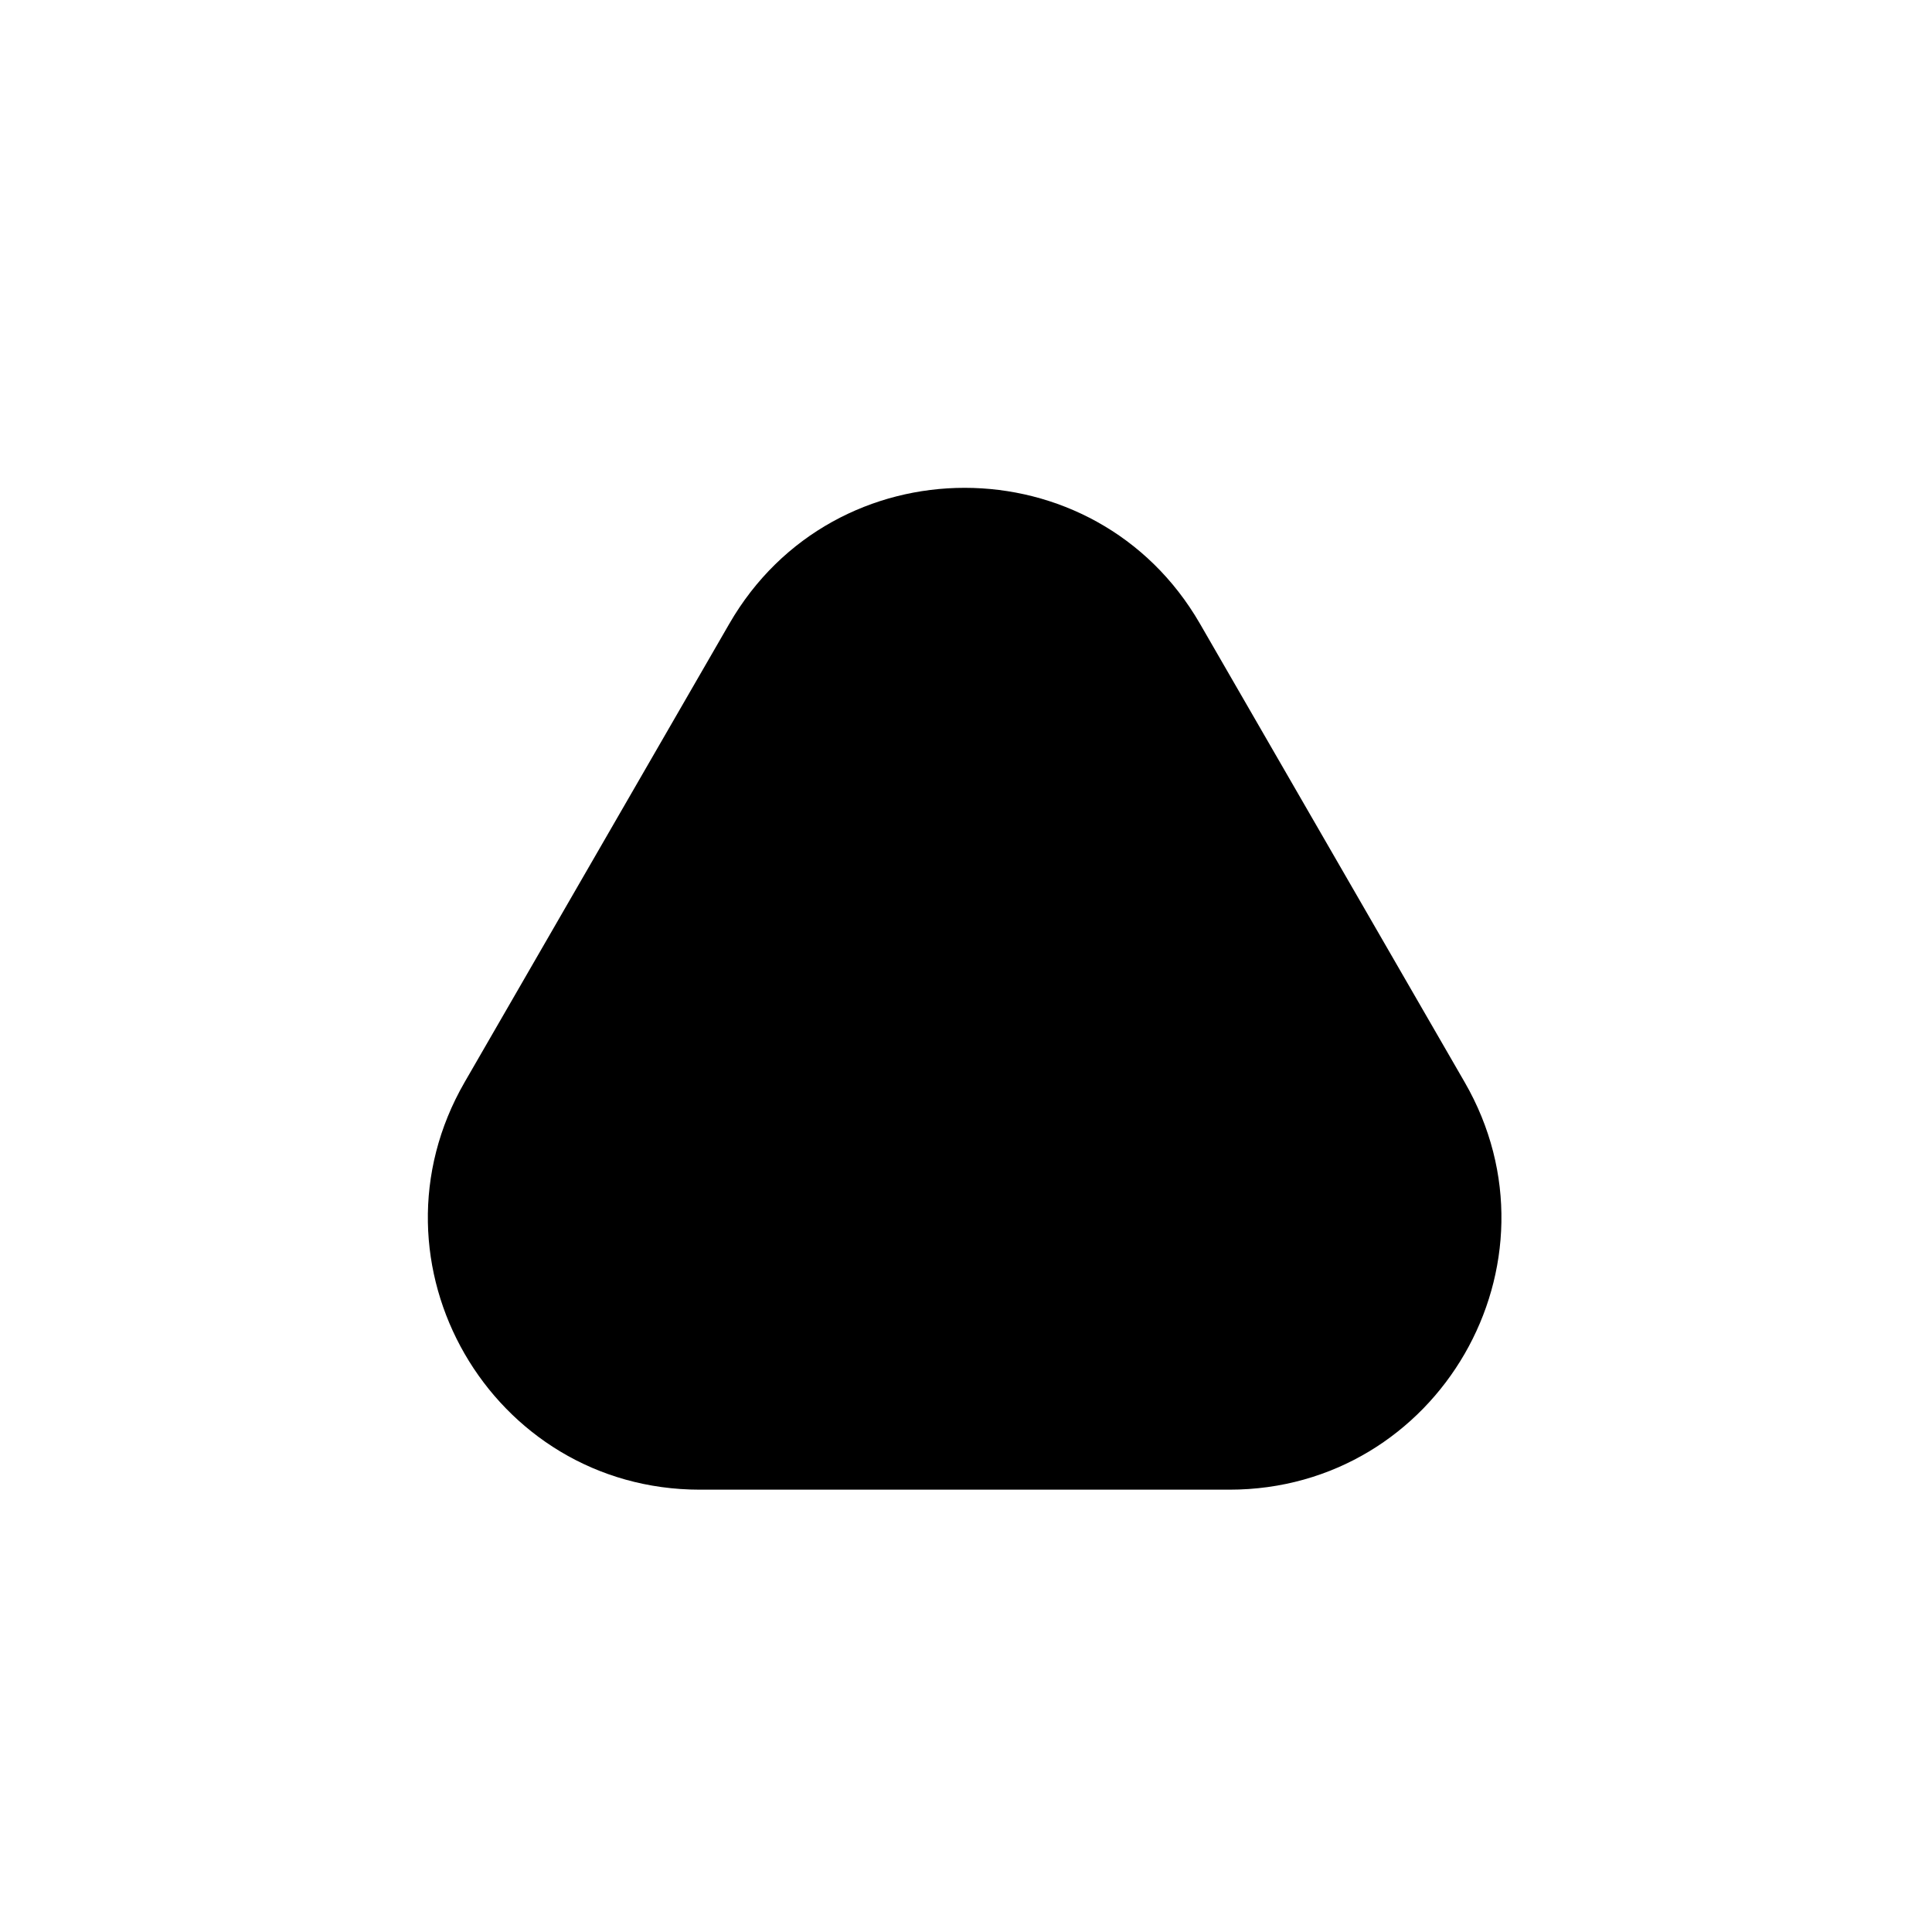
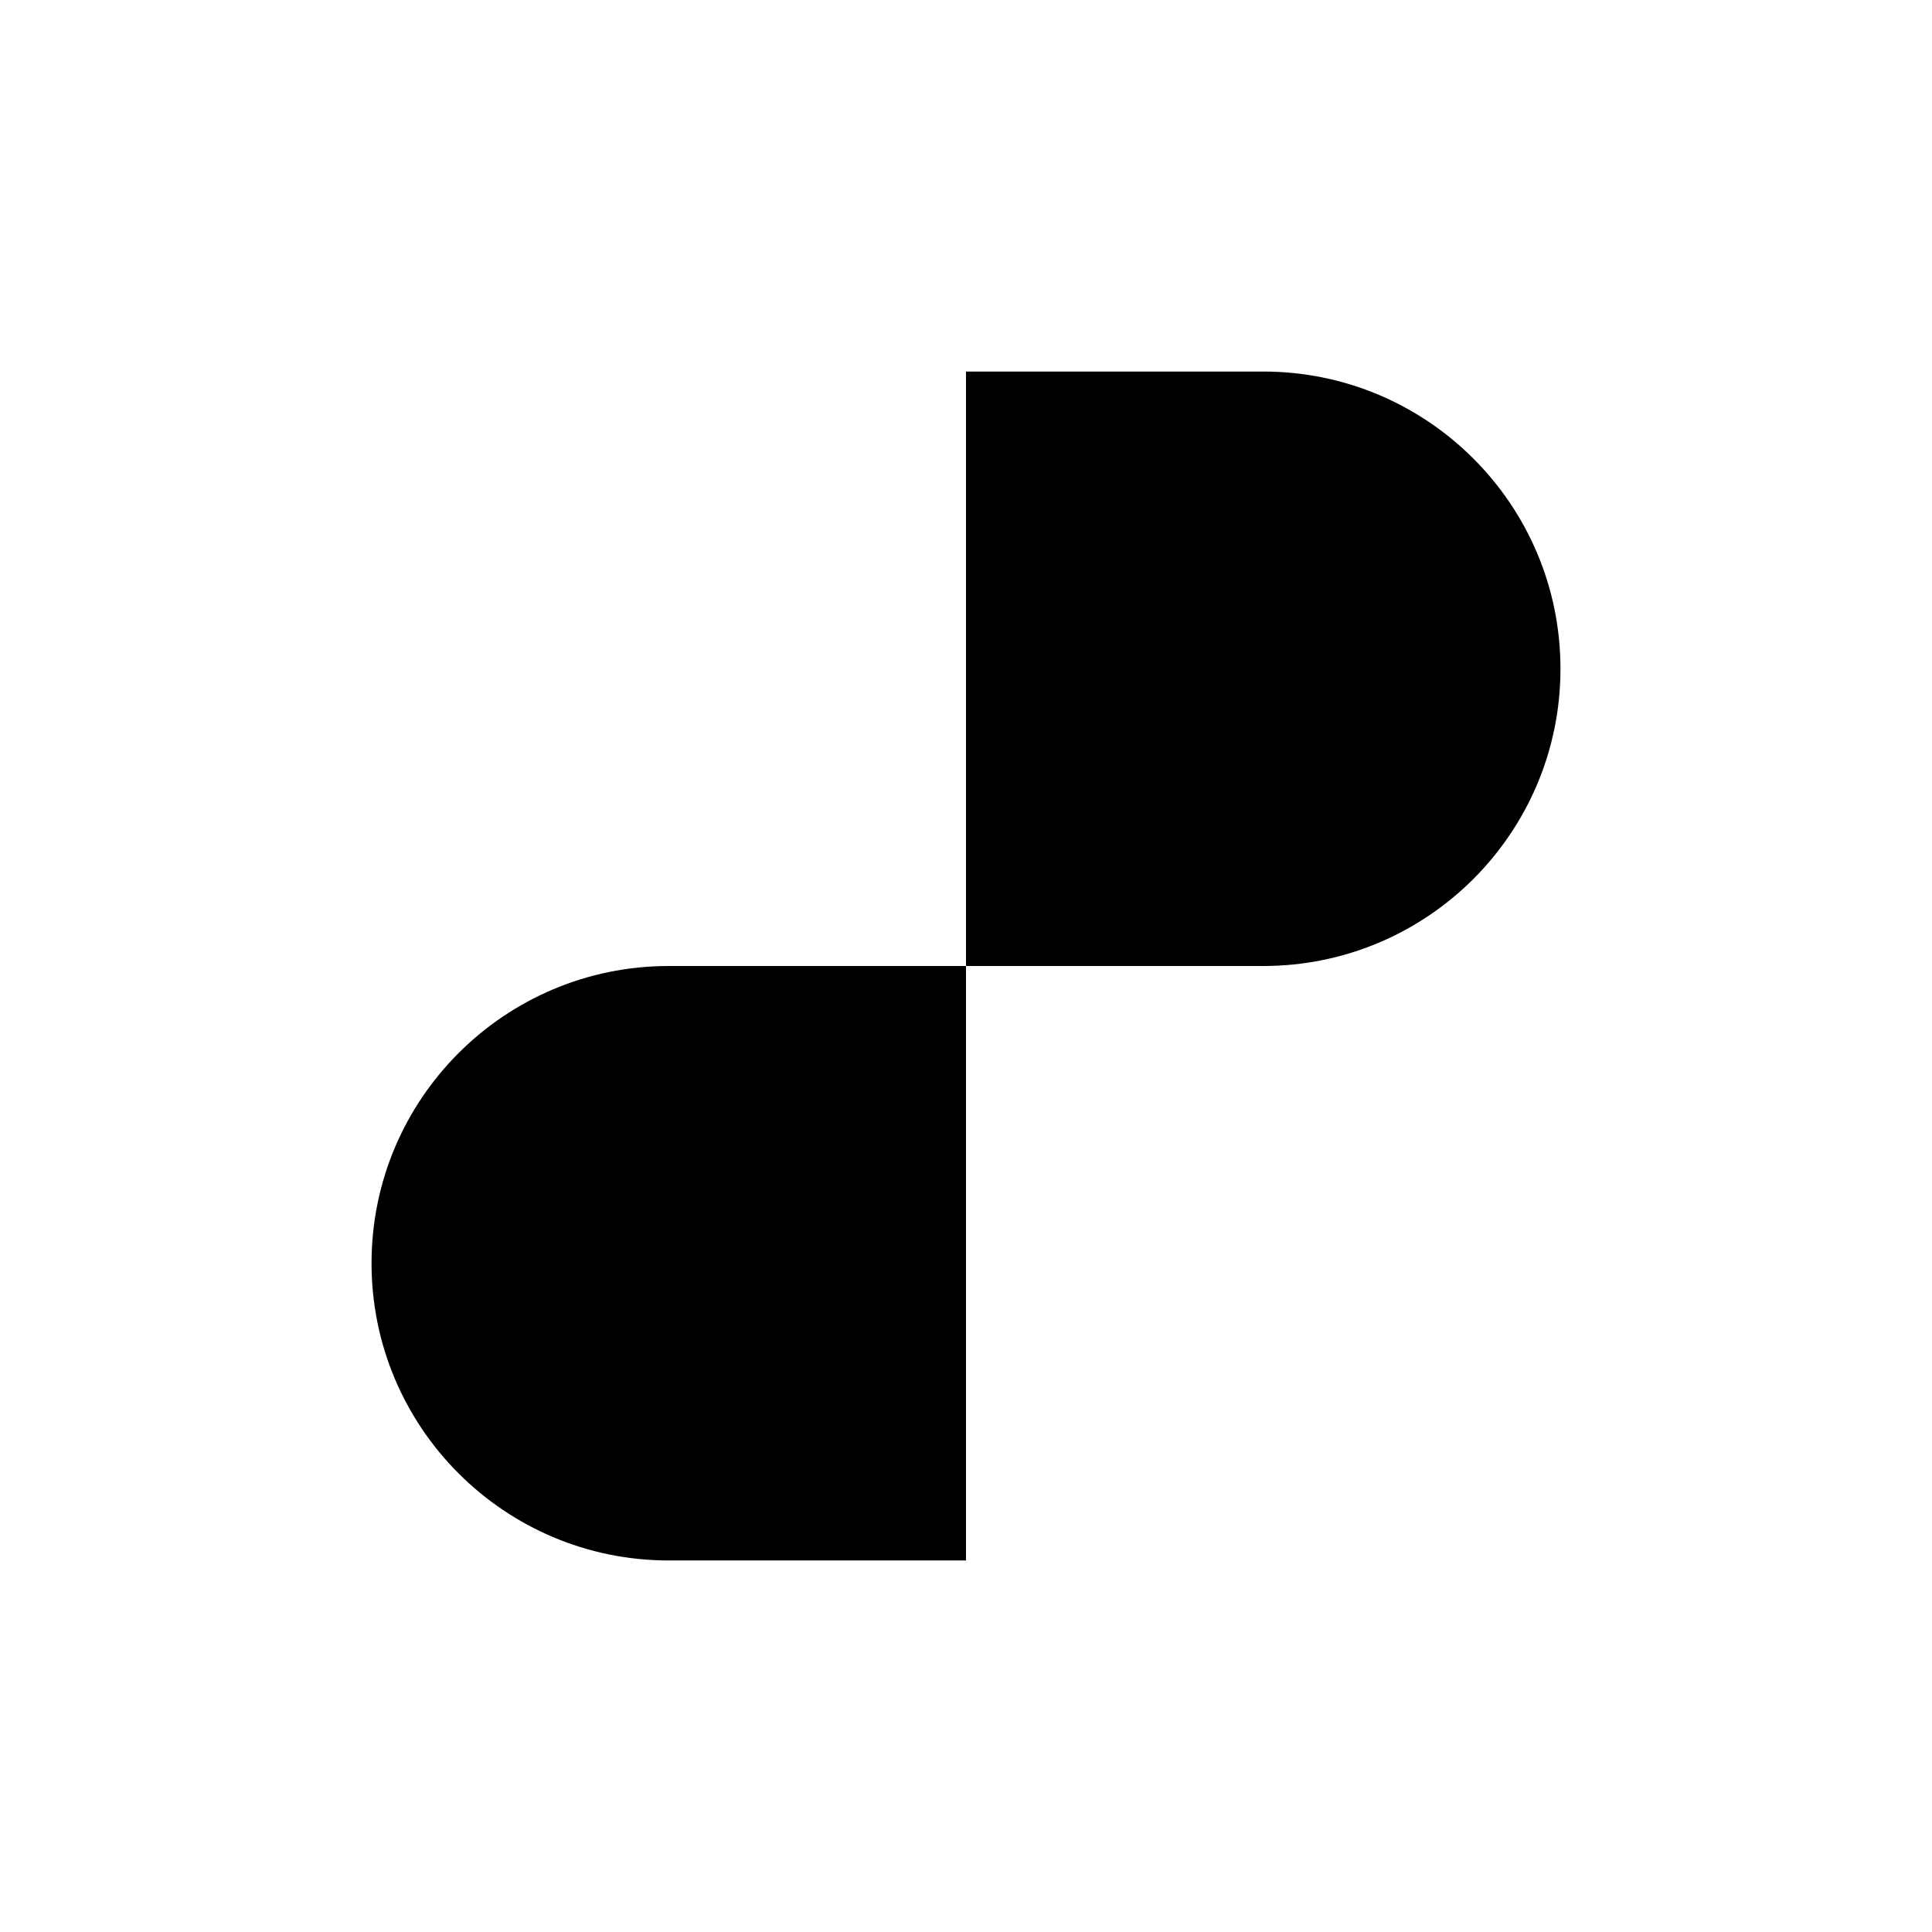
- <svg xmlns="http://www.w3.org/2000/svg" width="512" height="512" viewBox="0 0 512 512">
-   <path class="cls-1" d="M193.287,165.279c27.713-48,96.994-48,124.707,0l70.151,121.5c27.713,48-6.928,108-62.354,108H185.49c-55.426,0-90.067-60-62.353-108Z" fill-rule="evenodd" fill="#000000" />
+ <svg xmlns="http://www.w3.org/2000/svg" width="390" height="390" viewBox="0 0 390 390">
+   <path d="M135,195h60a0,0,0,0,1,0,0V315a0,0,0,0,1,0,0H135a60,60,0,0,1-60-60v0A60,60,0,0,1,135,195Z" />
+   <path d="M195,75h60a60,60,0,0,1,60,60v0a60,60,0,0,1-60,60H195a0,0,0,0,1,0,0V75A0,0,0,0,1,195,75Z" />
</svg>
